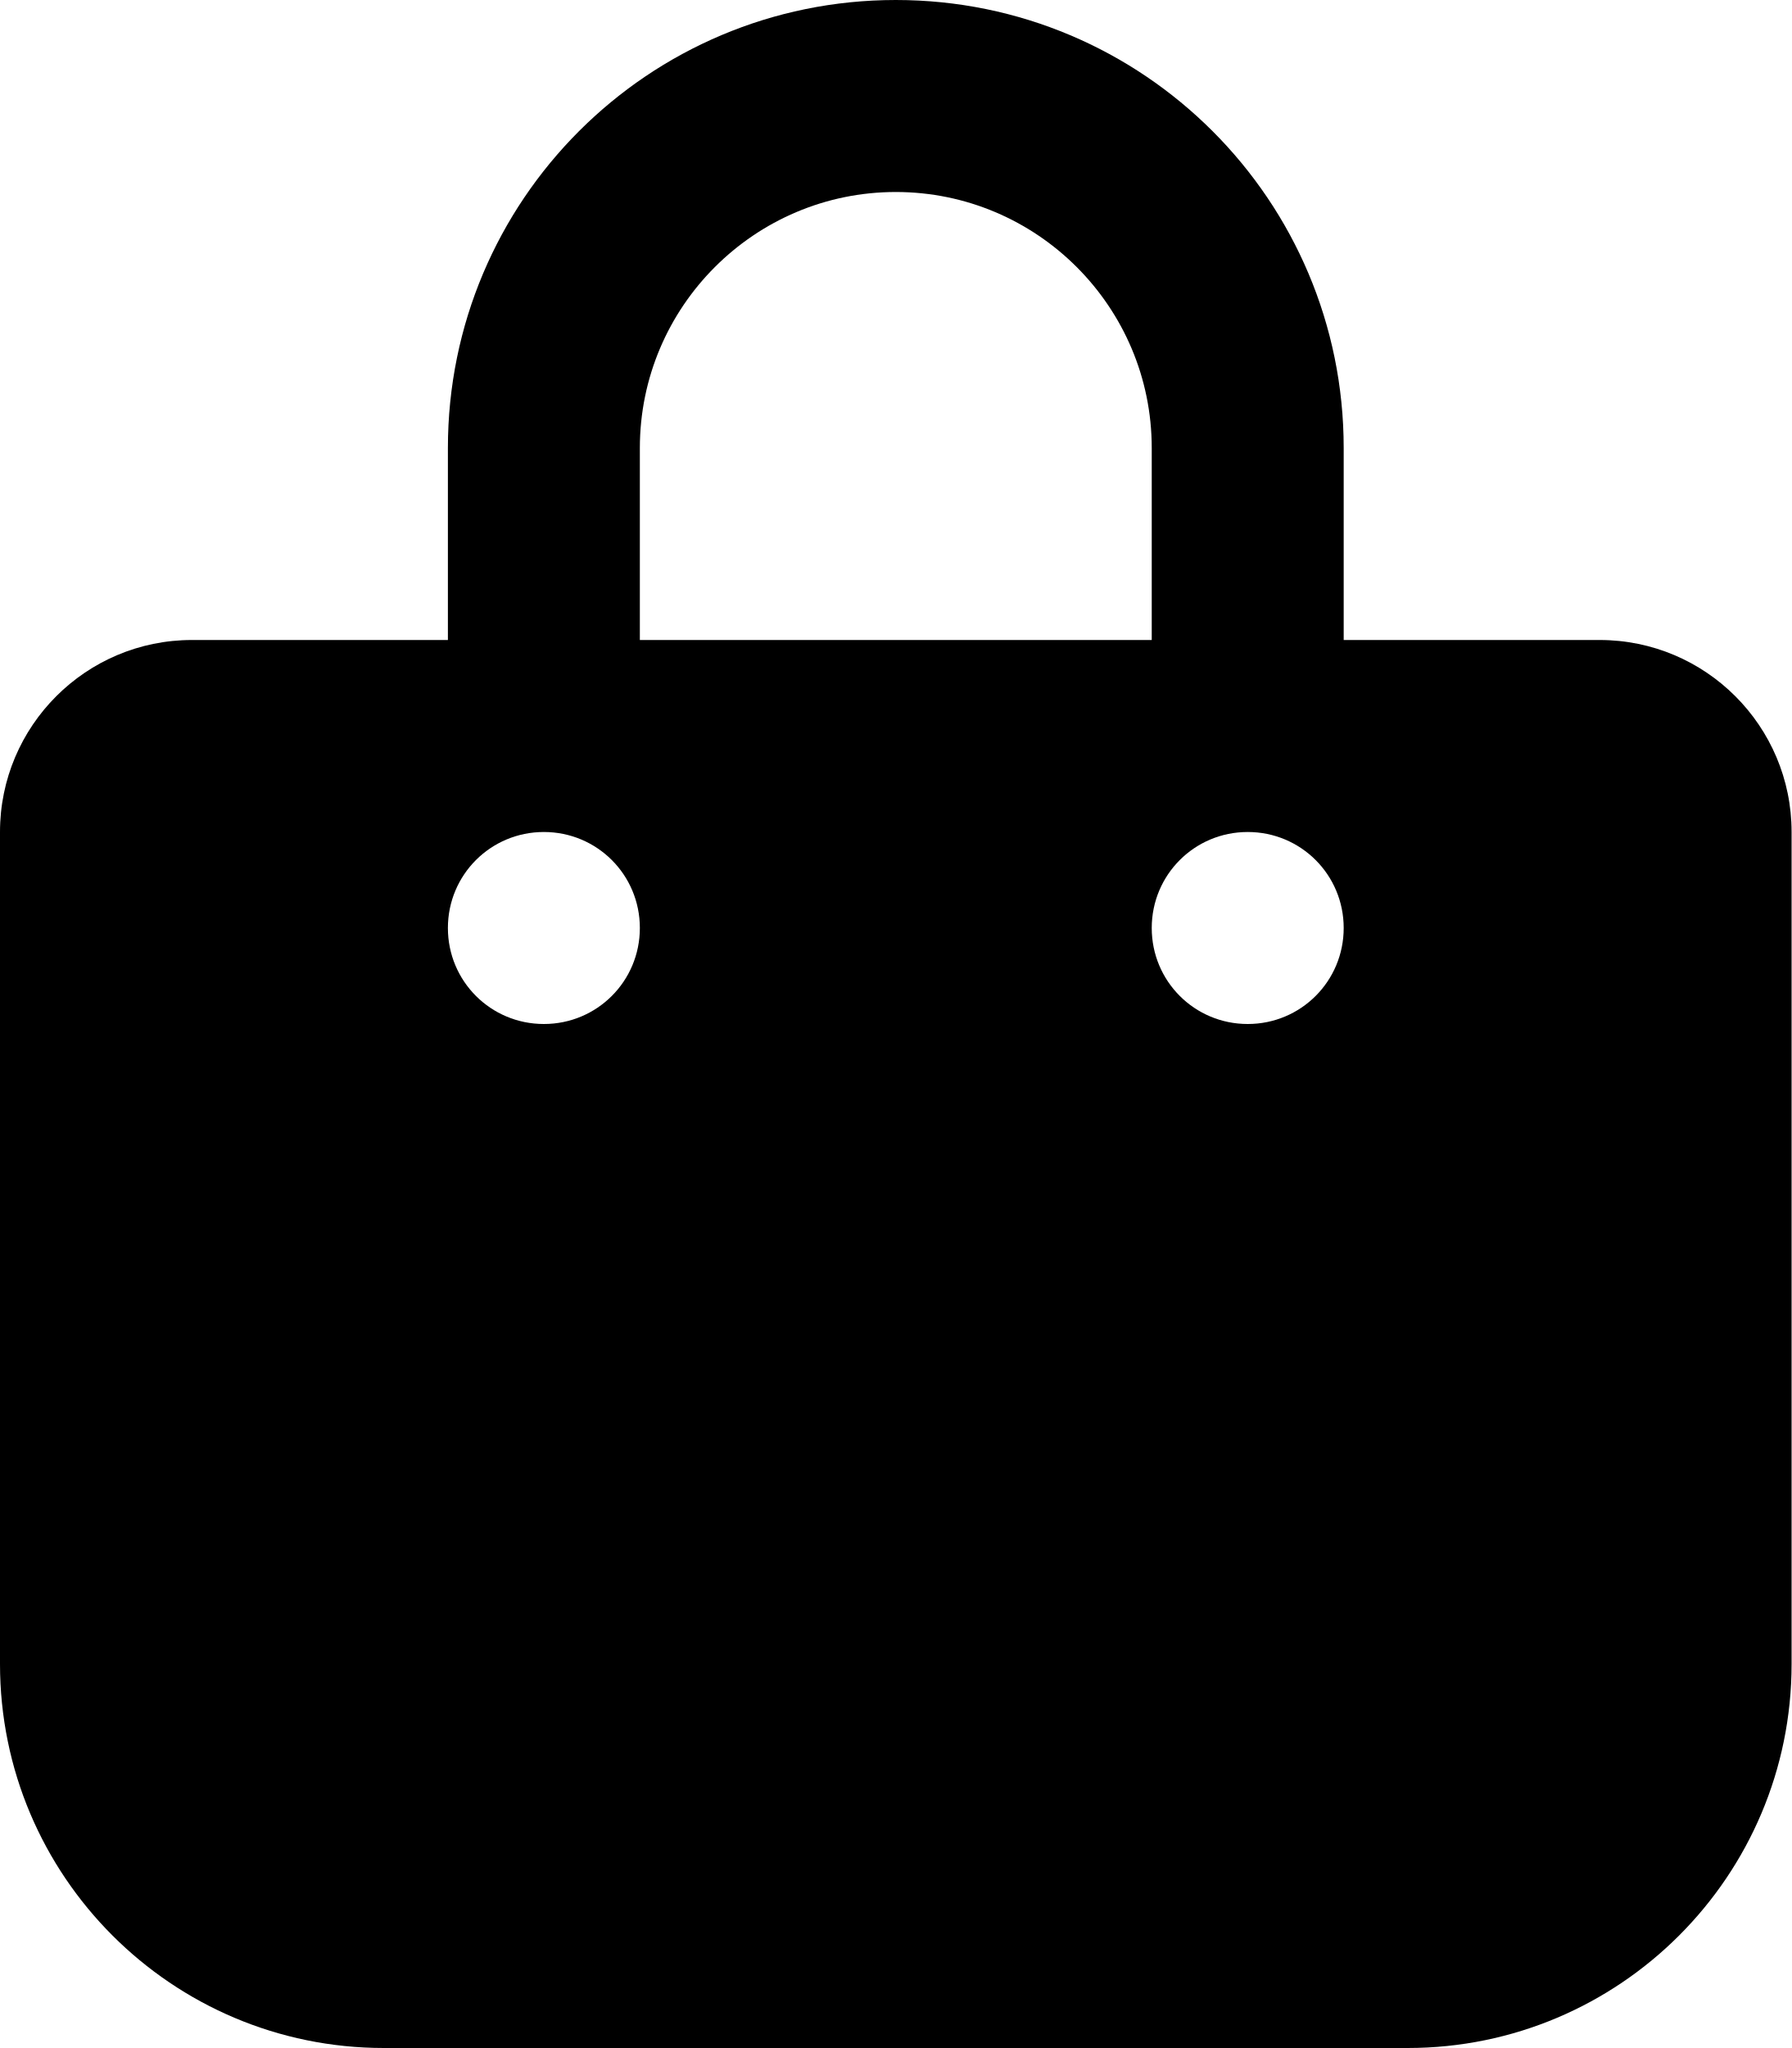
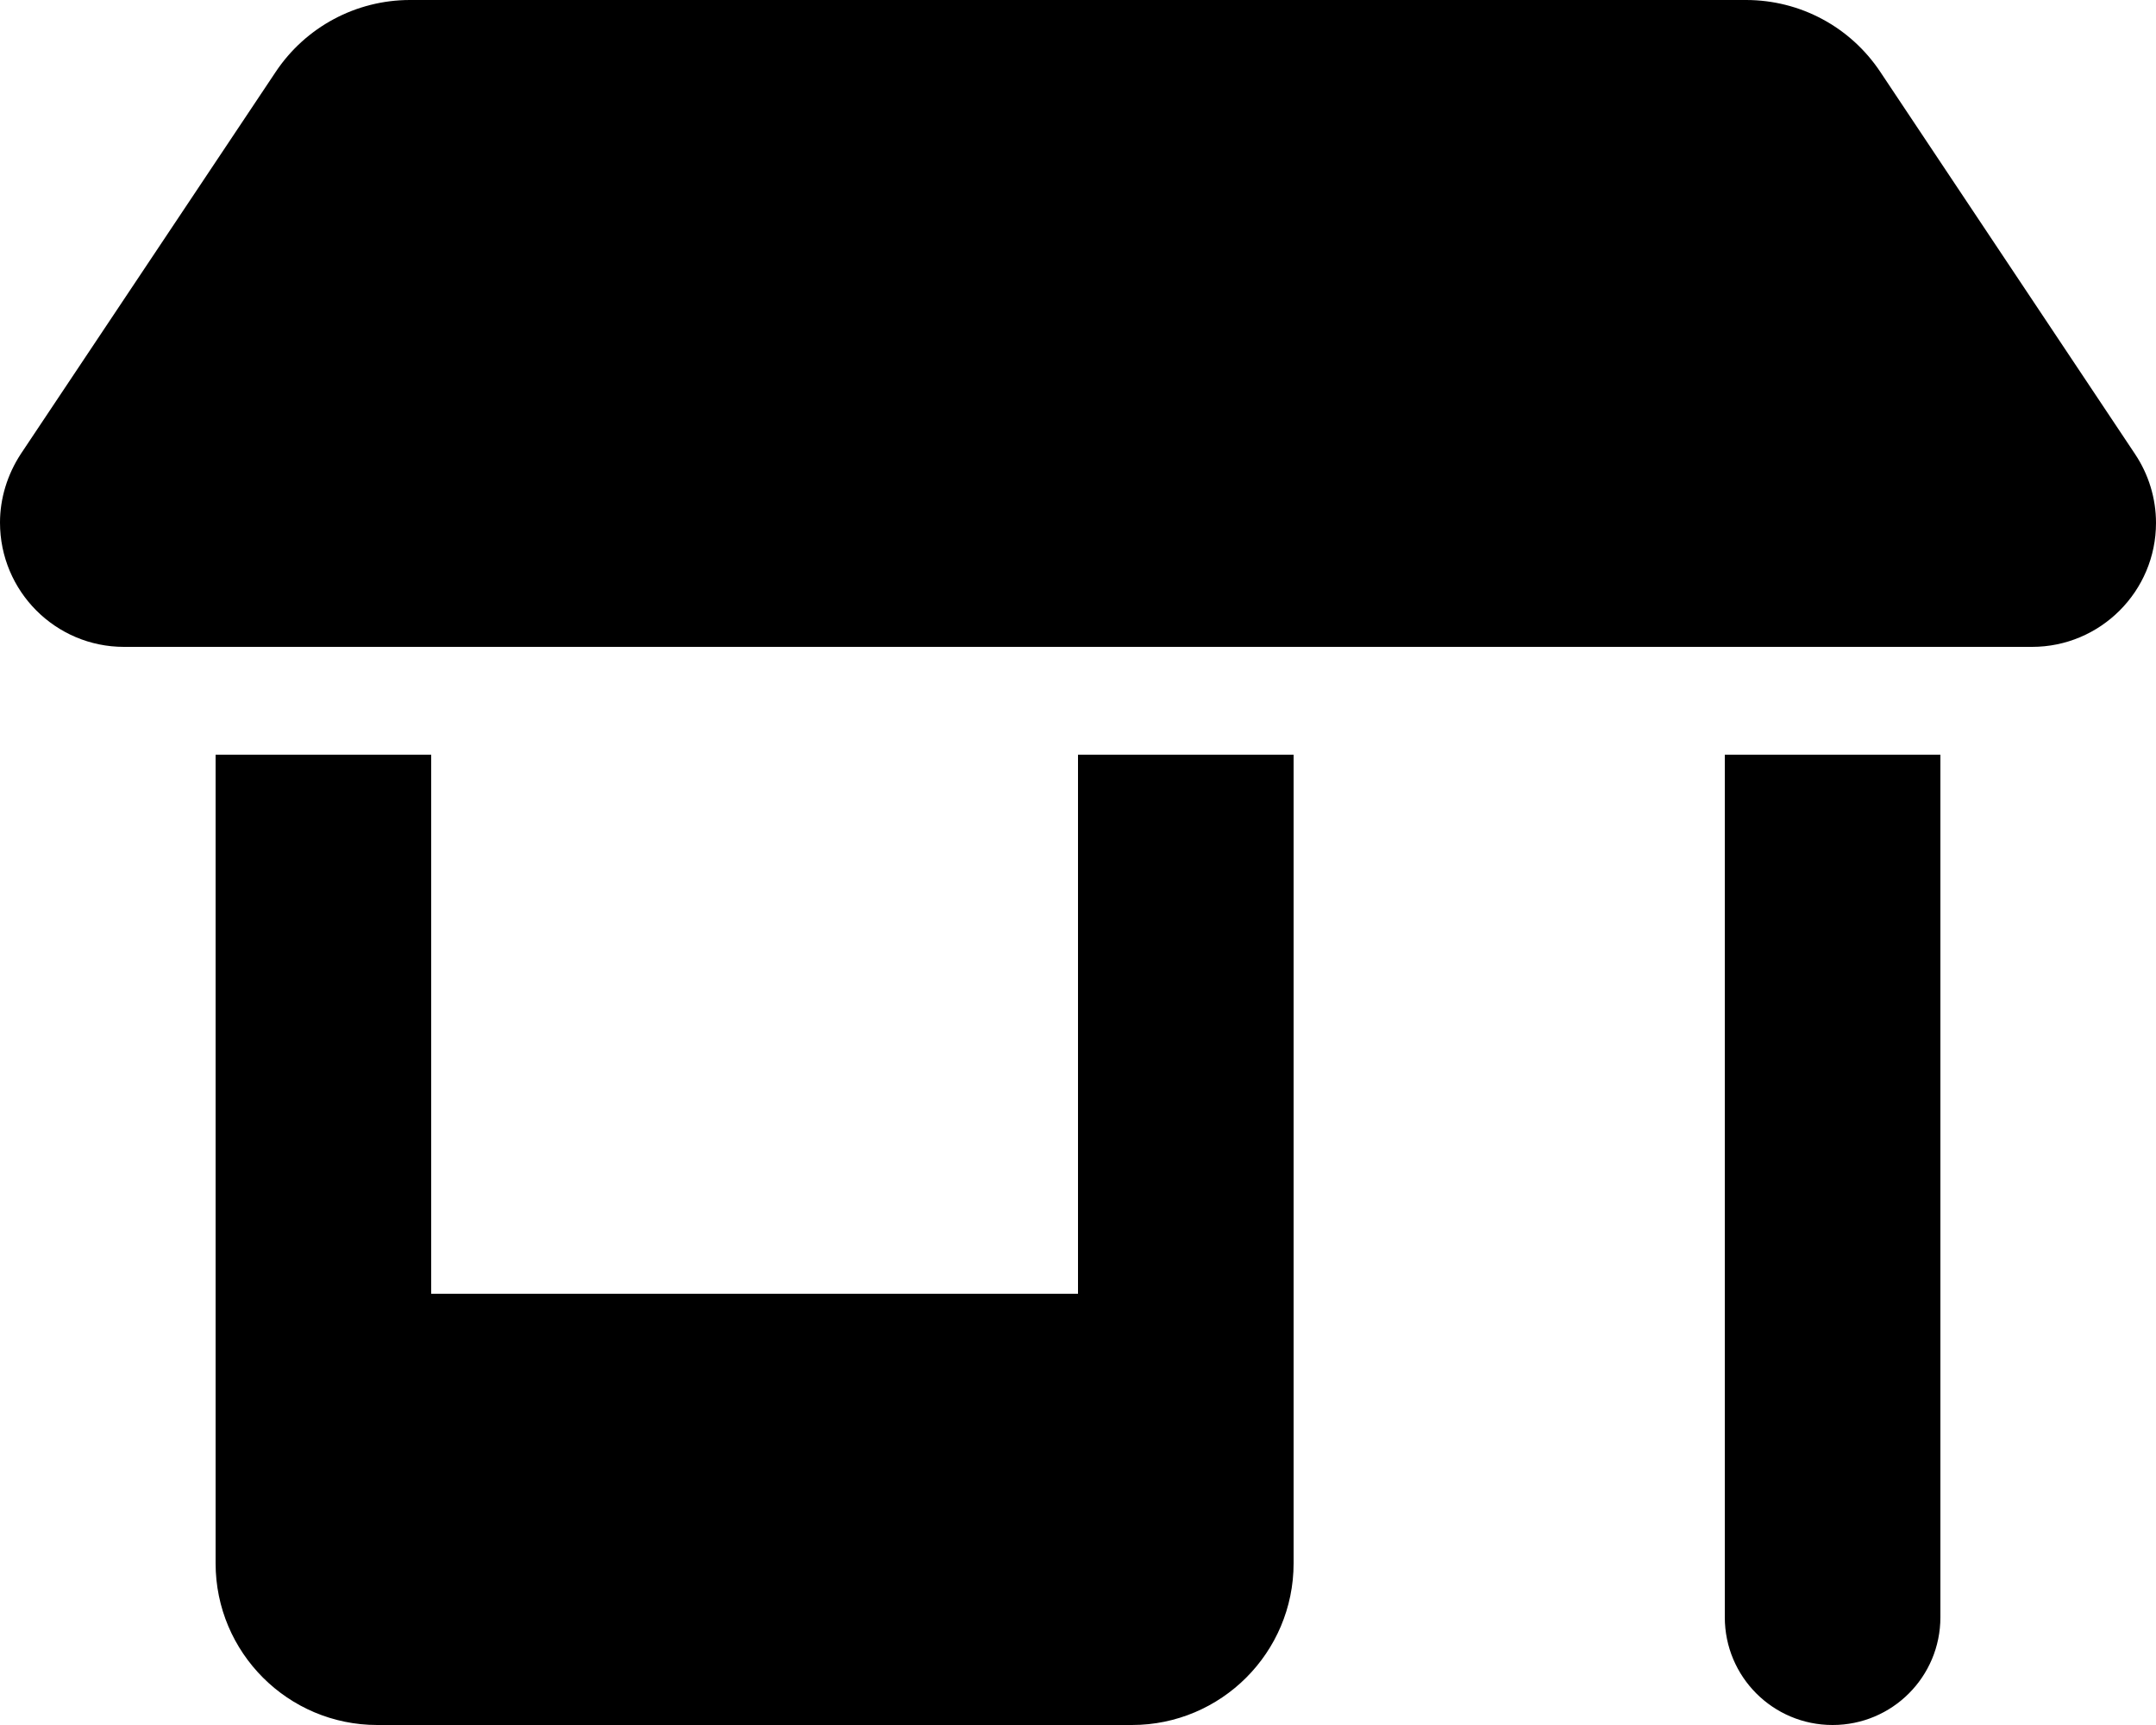
- <svg xmlns="http://www.w3.org/2000/svg" viewBox="0 0 448 512">
-   <path d="M160 112c0-35.3 28.7-64 64-64s64 28.7 64 64v48H160V112zm-48 48H48c-26.5 0-48 21.5-48 48V416c0 53 43 96 96 96H352c53 0 96-43 96-96V208c0-26.5-21.5-48-48-48H336V112C336 50.1 285.9 0 224 0S112 50.1 112 112v48zm24 96c-13.3 0-24-10.7-24-24s10.7-24 24-24s24 10.7 24 24s-10.7 24-24 24zm200-24c0 13.3-10.7 24-24 24s-24-10.7-24-24s10.7-24 24-24s24 10.7 24 24z" />
+ <svg xmlns="http://www.w3.org/2000/svg" viewBox="0 0 640 512">
+   <path d="M36.8 192H603.2c20.3 0 36.8-16.5 36.8-36.8c0-7.3-2.2-14.4-6.2-20.4L558.2 21.4C549.3 8 534.4 0 518.3 0H121.7c-16 0-31 8-39.9 21.4L6.2 134.7c-4 6.1-6.2 13.2-6.2 20.4C0 175.5 16.5 192 36.8 192zM64 224V384v80c0 26.5 21.5 48 48 48H336c26.5 0 48-21.5 48-48V384 224H320V384H128V224H64zm448 0V480c0 17.7 14.3 32 32 32s32-14.3 32-32V224H512z" />
</svg>
